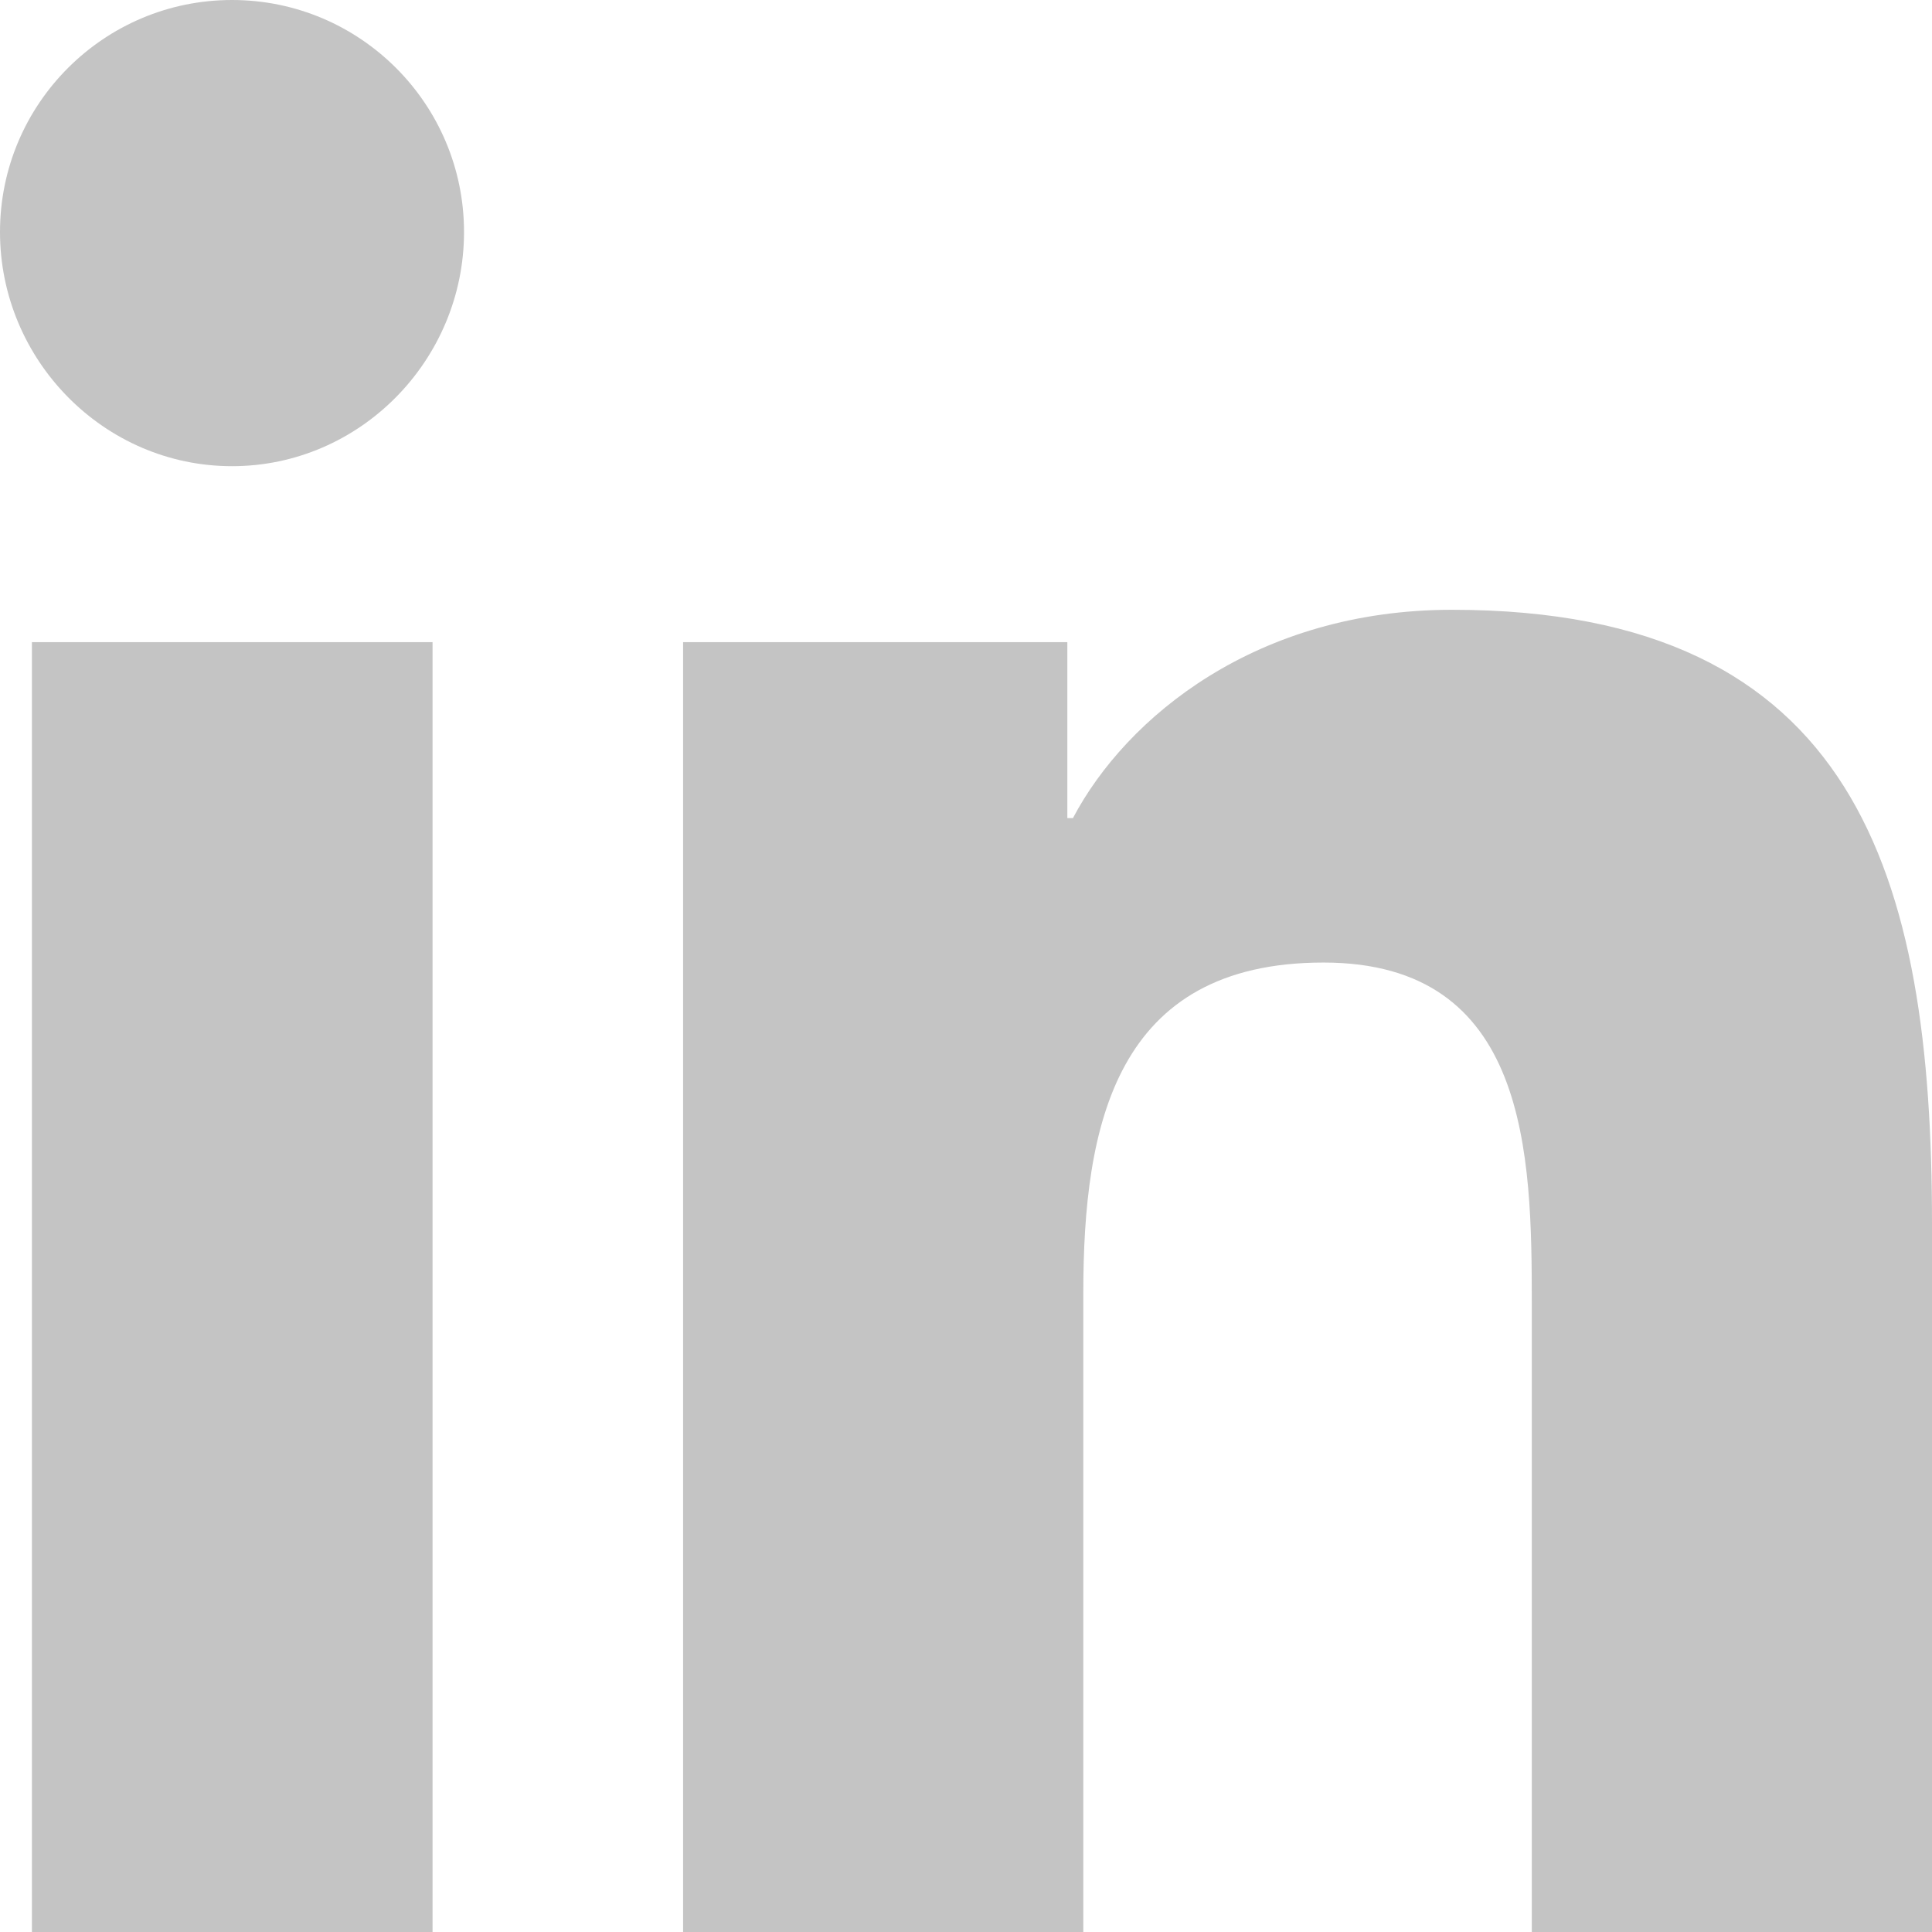
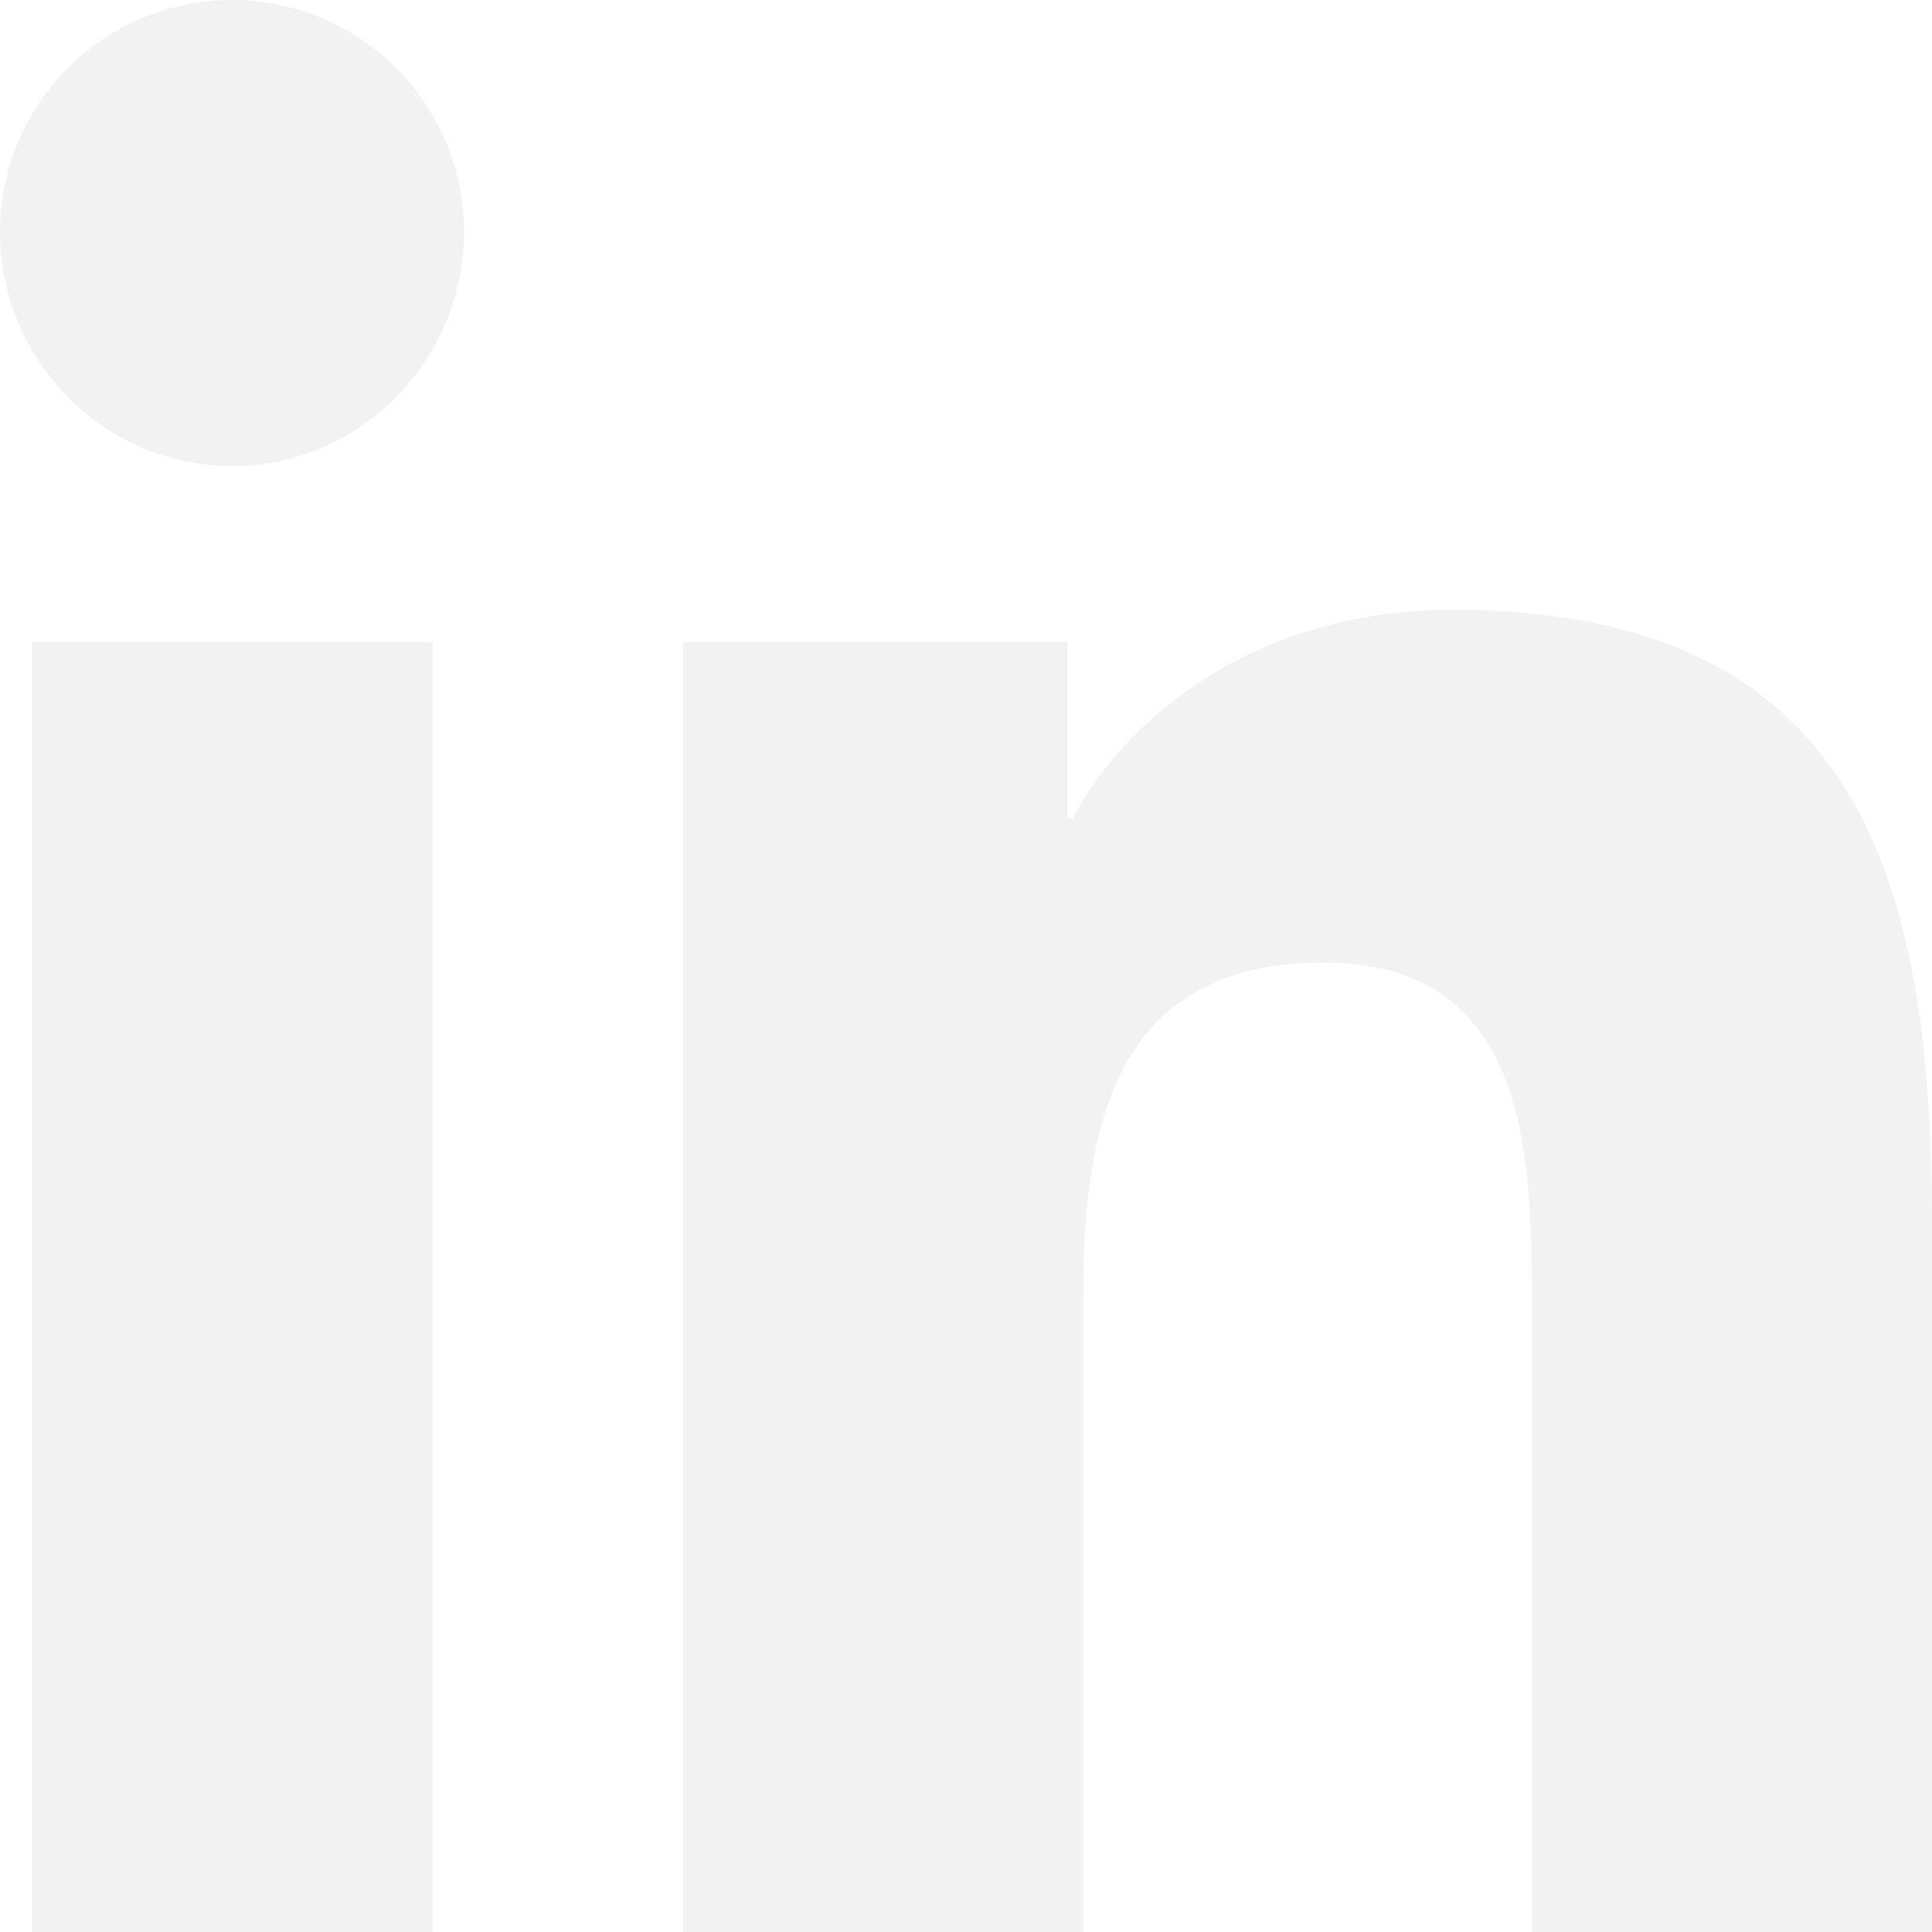
<svg xmlns="http://www.w3.org/2000/svg" version="1.1" id="Layer_1" focusable="false" x="0px" y="0px" viewBox="0 0 448 448" style="enable-background:new 0 0 448 448;" xml:space="preserve">
  <style type="text/css">
- 	.st0{fill:#C4C4C4;}
+ 	.st0{fill:#F2F2F2;}
</style>
-   <path class="st0" d="M100.3,448H7.4V148.9h92.9V448z M53.8,108.1C24.1,108.1,0,83.5,0,53.8C0,24.1,24.1,0,53.8,0  c29.7,0,53.8,24.1,53.8,53.8C107.6,83.5,83.5,108.1,53.8,108.1z M447.9,448h-92.7V302.4c0-34.7-0.7-79.2-48.3-79.2  c-48.3,0-55.7,37.7-55.7,76.7V448h-92.8V148.9h89.1v40.8h1.3c12.4-23.5,42.7-48.3,87.9-48.3c94,0,111.3,61.9,111.3,142.3V448H447.9z  " />
+   <path class="st0" d="M100.3,448H7.4V148.9h92.9V448z M53.8,108.1C24.1,108.1,0,83.5,0,53.8S24.1,0,53.8,0s53.8,24.1,53.8,53.8  S83.5,108.1,53.8,108.1z M447.9,448h-92.7V302.4c0-34.7-0.7-79.2-48.3-79.2c-48.3,0-55.7,37.7-55.7,76.7V448h-92.8V148.9h89.1v40.8  h1.3c12.4-23.5,42.7-48.3,87.9-48.3c94,0,111.3,61.9,111.3,142.3V448H447.9z" />
</svg>
